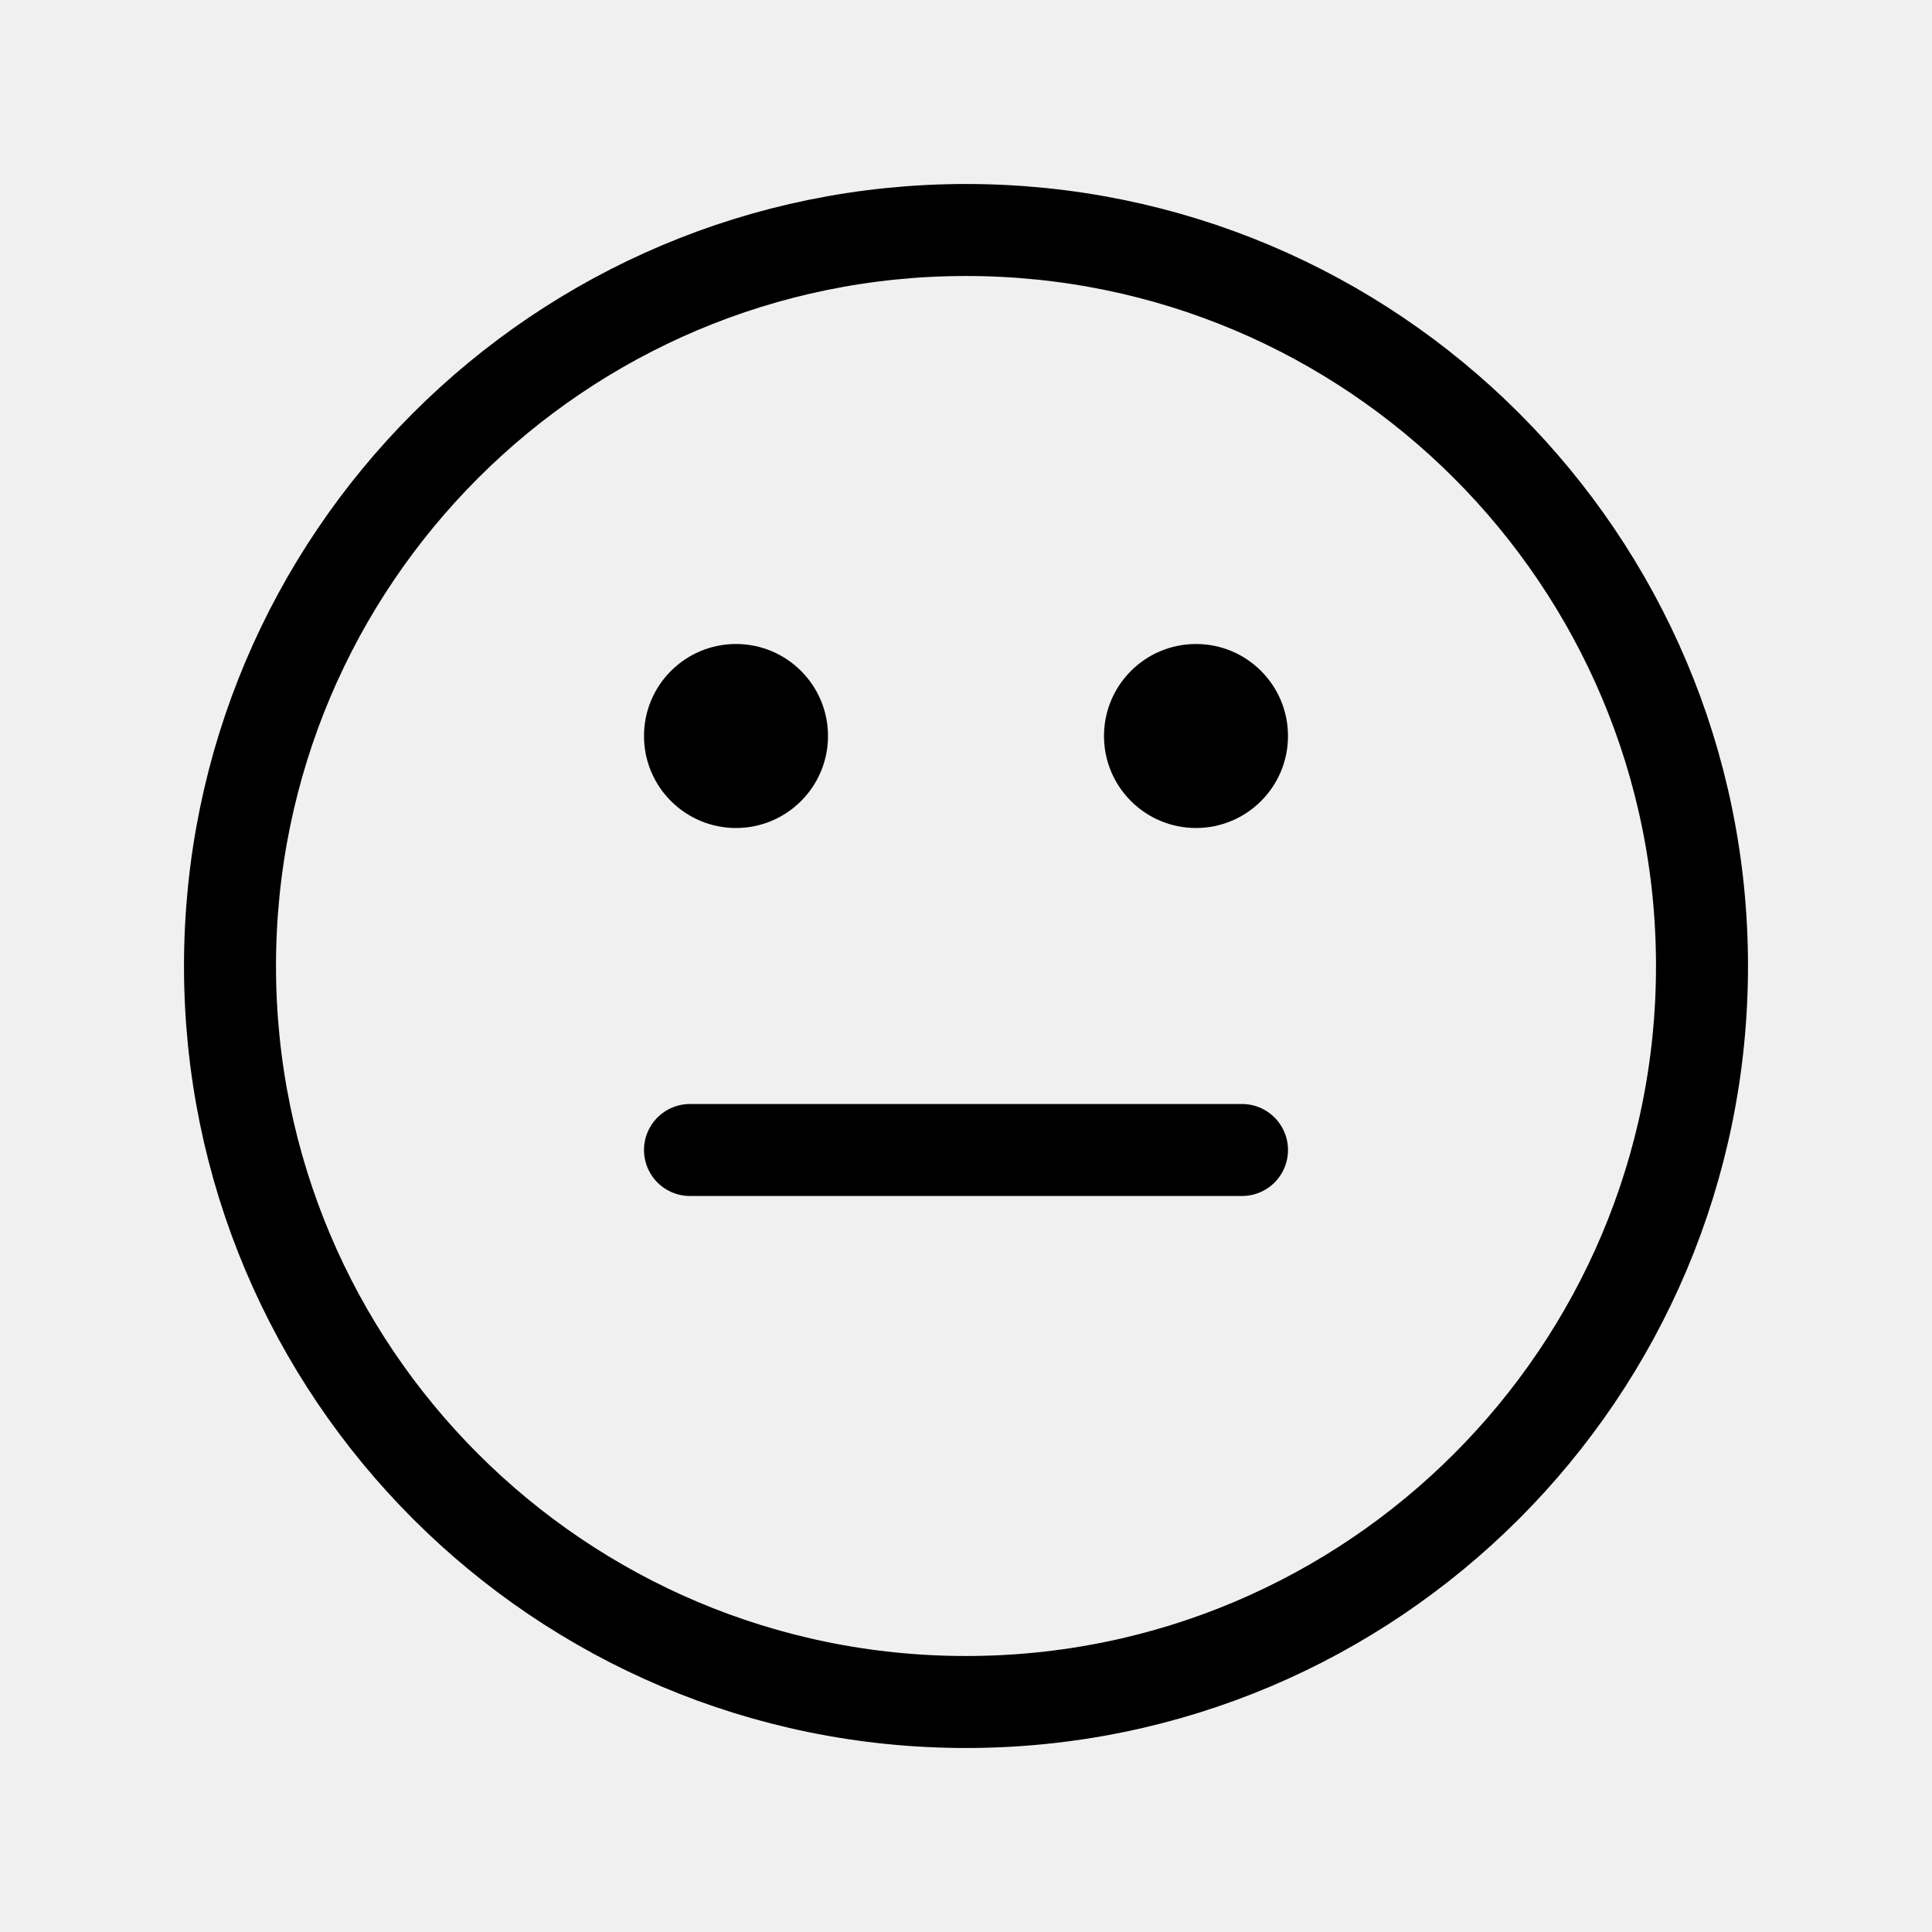
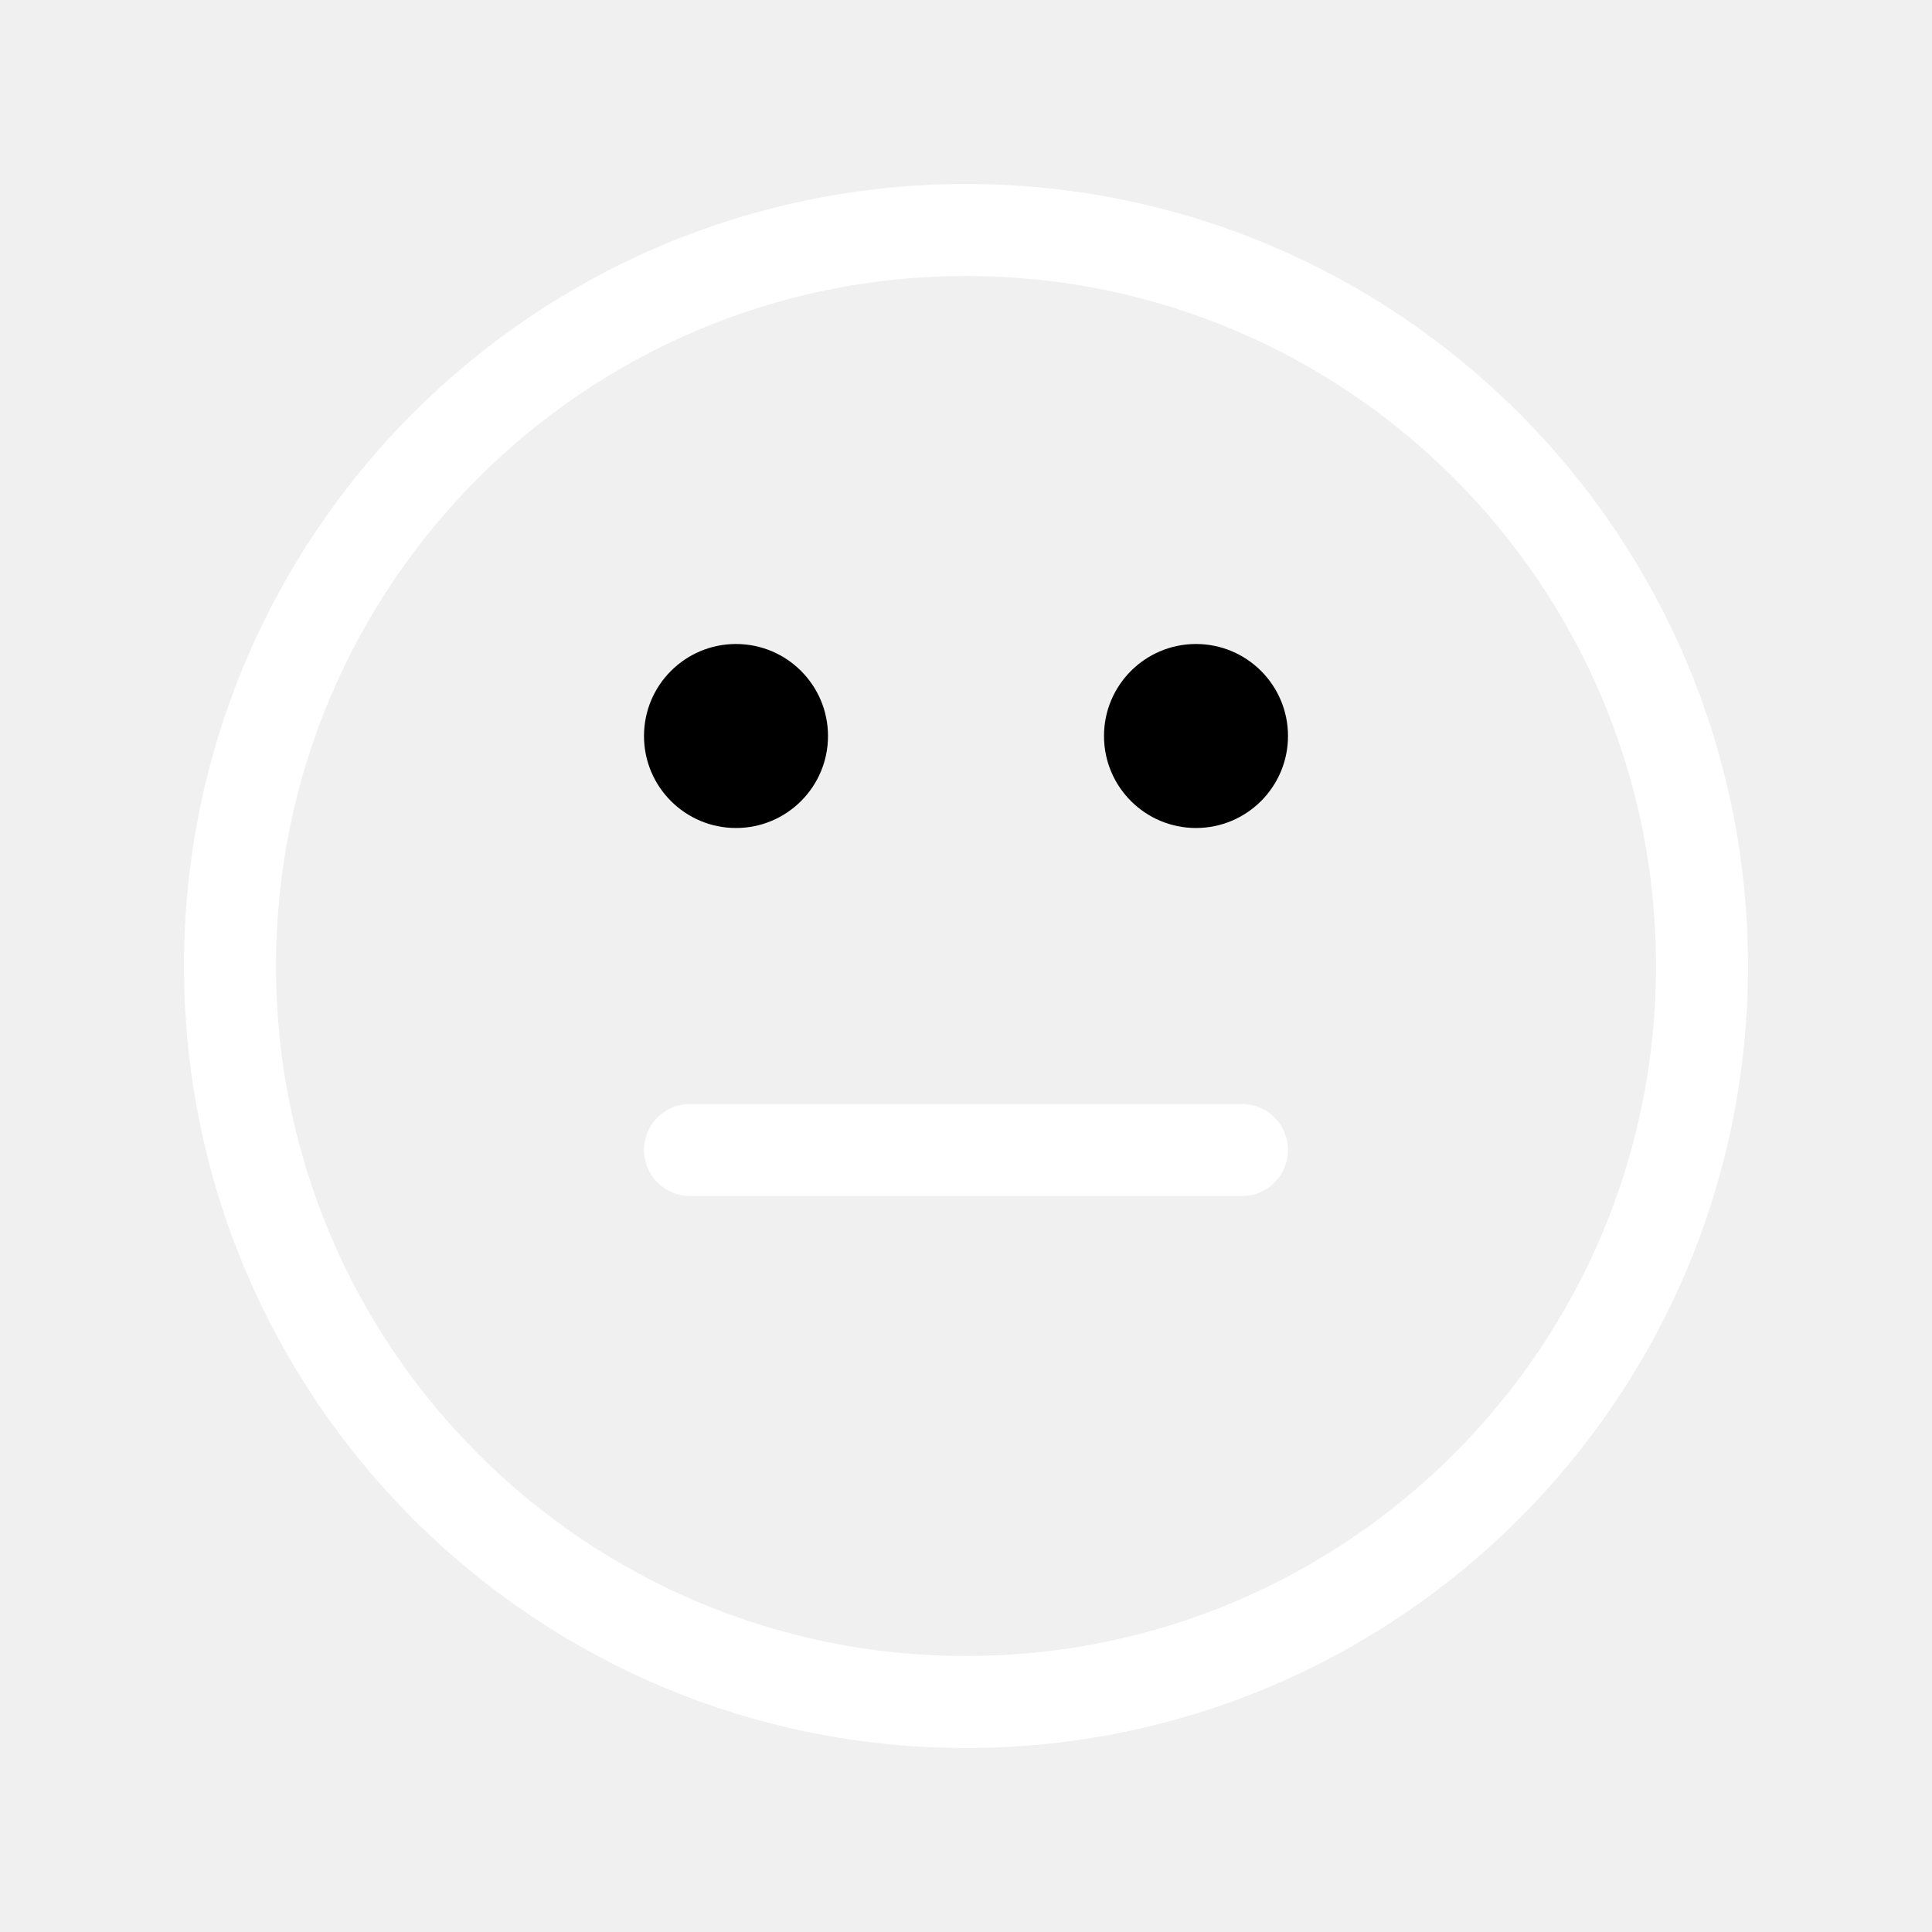
<svg xmlns="http://www.w3.org/2000/svg" height="21" viewBox="0 0 21 21" width="21">
  <g fill="none" fill-rule="evenodd" transform="translate(2 2)">
-     <circle cx="8.5" cy="8.5" r="8" stroke="currentColor" stroke-linecap="round" stroke-linejoin="round" />
+     <circle cx="8.5" cy="8.5" r="8" stroke="white" stroke-linecap="round" stroke-linejoin="round" />
    <circle cx="6" cy="6" fill="currentColor" r="1" />
    <circle cx="11" cy="6" fill="currentColor" r="1" />
-     <path d="m5.5 10.5h6" stroke="currentColor" stroke-linecap="round" stroke-linejoin="round" transform="matrix(1 0 0 -1 0 21)" />
+     <path d="m5.5 10.5h6" stroke="white" stroke-linecap="round" stroke-linejoin="round" transform="matrix(1 0 0 -1 0 21)" />
  </g>
</svg>
